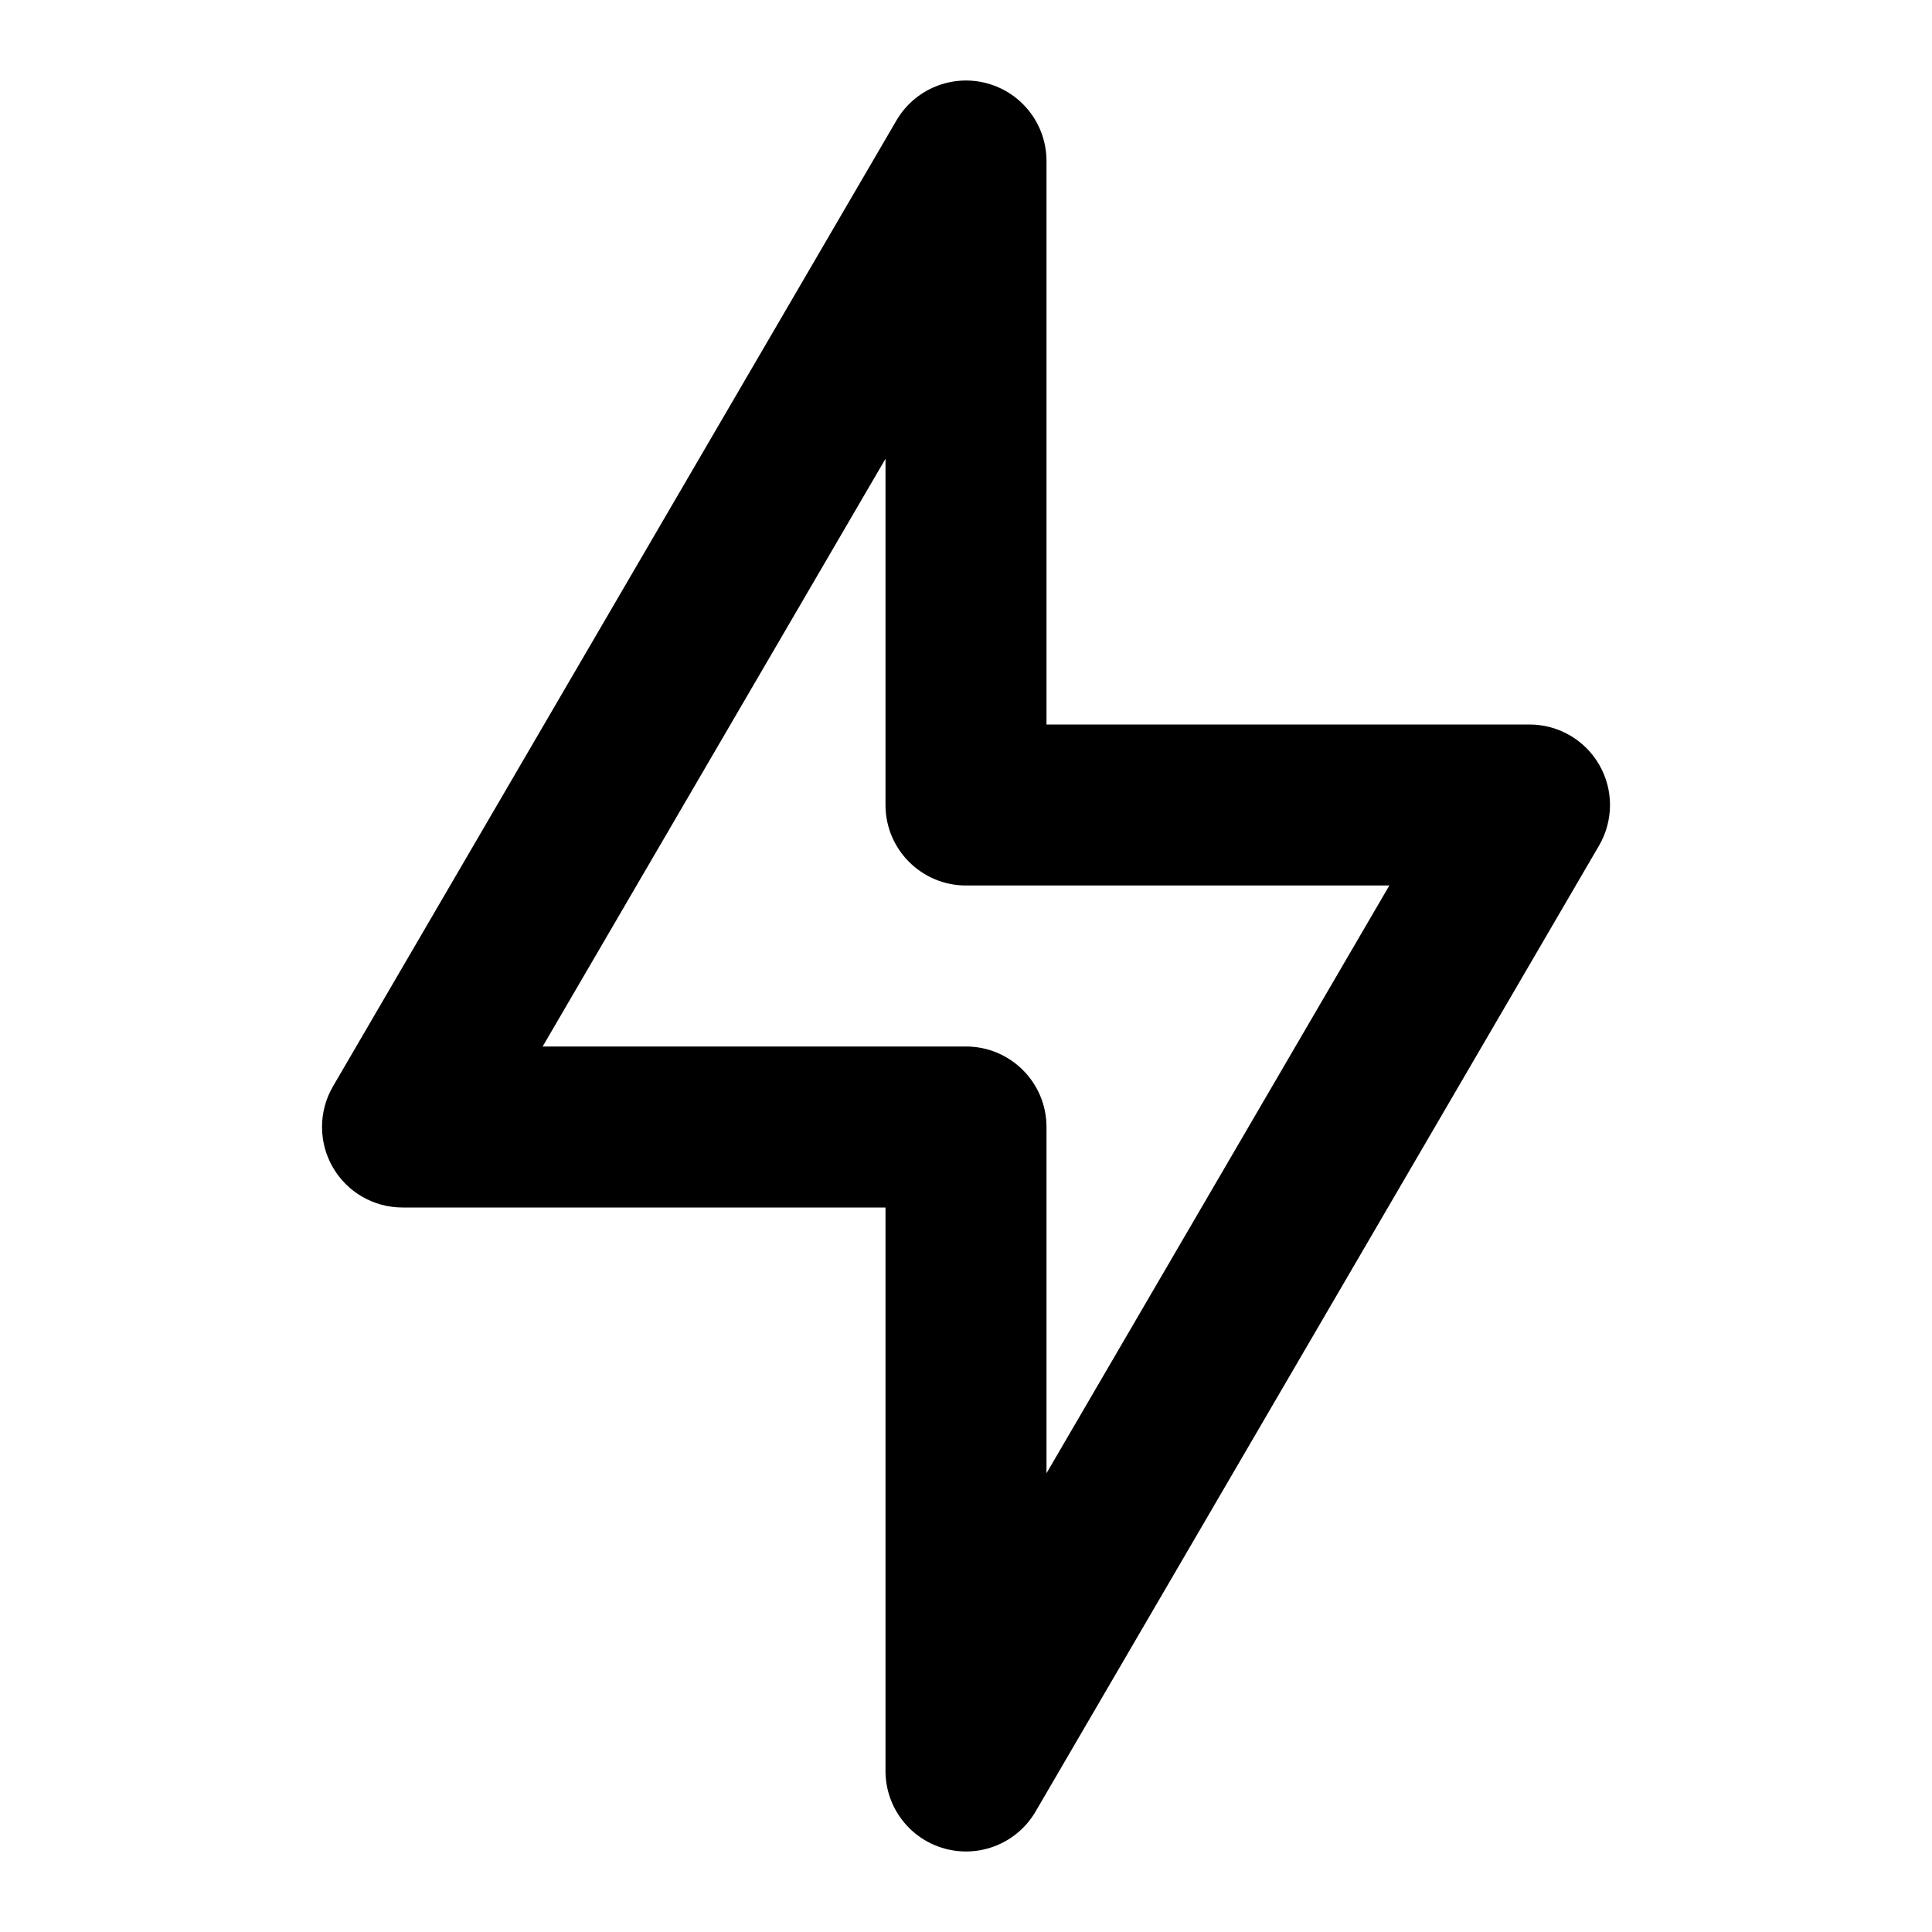
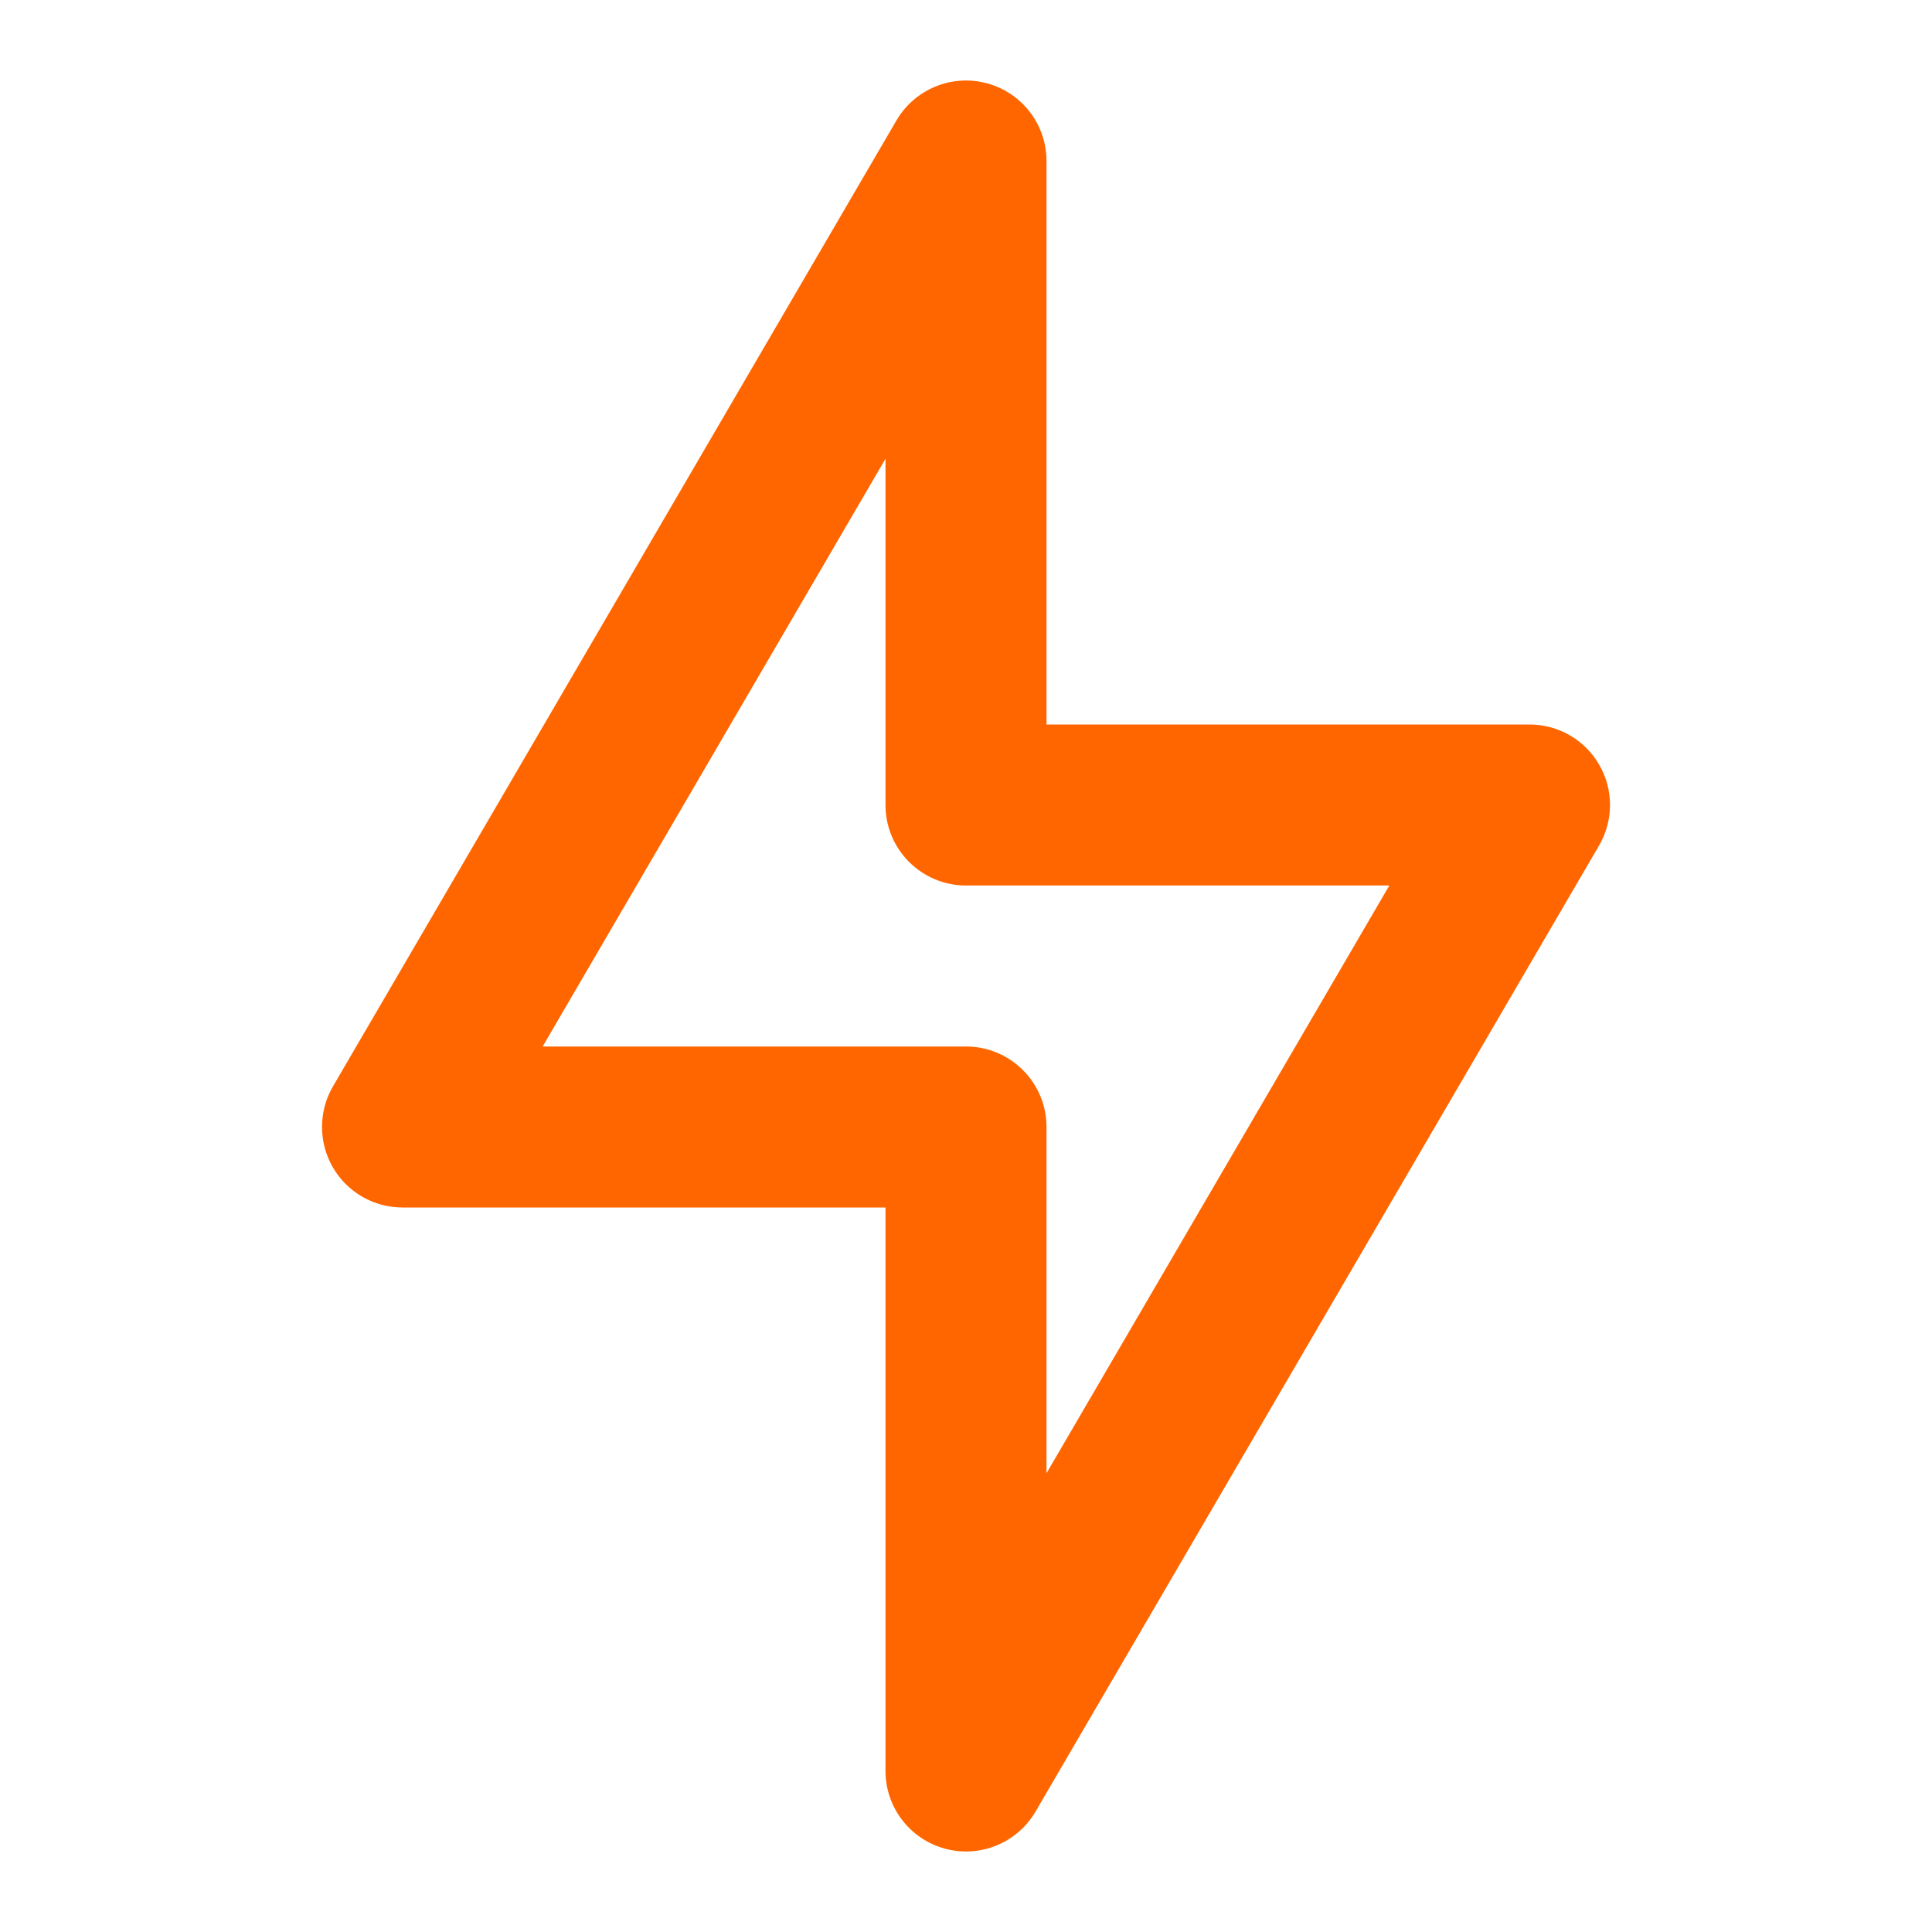
<svg xmlns="http://www.w3.org/2000/svg" width="800px" height="800px" viewBox="0 0 24 24" fill="none">
-   <path fill-rule="evenodd" clip-rule="evenodd" d="M12.261 1.035C12.697 1.153 13 1.548 13 2V9H19C19.358 9 19.689 9.191 19.867 9.502C20.046 9.812 20.044 10.194 19.864 10.504L12.864 22.504C12.636 22.894 12.175 23.083 11.739 22.965C11.303 22.847 11 22.452 11 22V15H5C4.642 15 4.311 14.809 4.133 14.498C3.955 14.188 3.956 13.805 4.136 13.496L11.136 1.496C11.364 1.106 11.825 0.917 12.261 1.035ZM6.741 13H12C12.552 13 13 13.448 13 14V18.301L17.259 11H12C11.448 11 11 10.552 11 10V5.699L6.741 13Z" fill="#000000" />
+   <path fill-rule="evenodd" clip-rule="evenodd" d="M12.261 1.035C12.697 1.153 13 1.548 13 2V9H19C19.358 9 19.689 9.191 19.867 9.502C20.046 9.812 20.044 10.194 19.864 10.504L12.864 22.504C12.636 22.894 12.175 23.083 11.739 22.965C11.303 22.847 11 22.452 11 22V15H5C4.642 15 4.311 14.809 4.133 14.498C3.955 14.188 3.956 13.805 4.136 13.496L11.136 1.496C11.364 1.106 11.825 0.917 12.261 1.035ZM6.741 13H12C12.552 13 13 13.448 13 14V18.301L17.259 11H12C11.448 11 11 10.552 11 10V5.699L6.741 13Z" fill="#ff6600" />
</svg>
